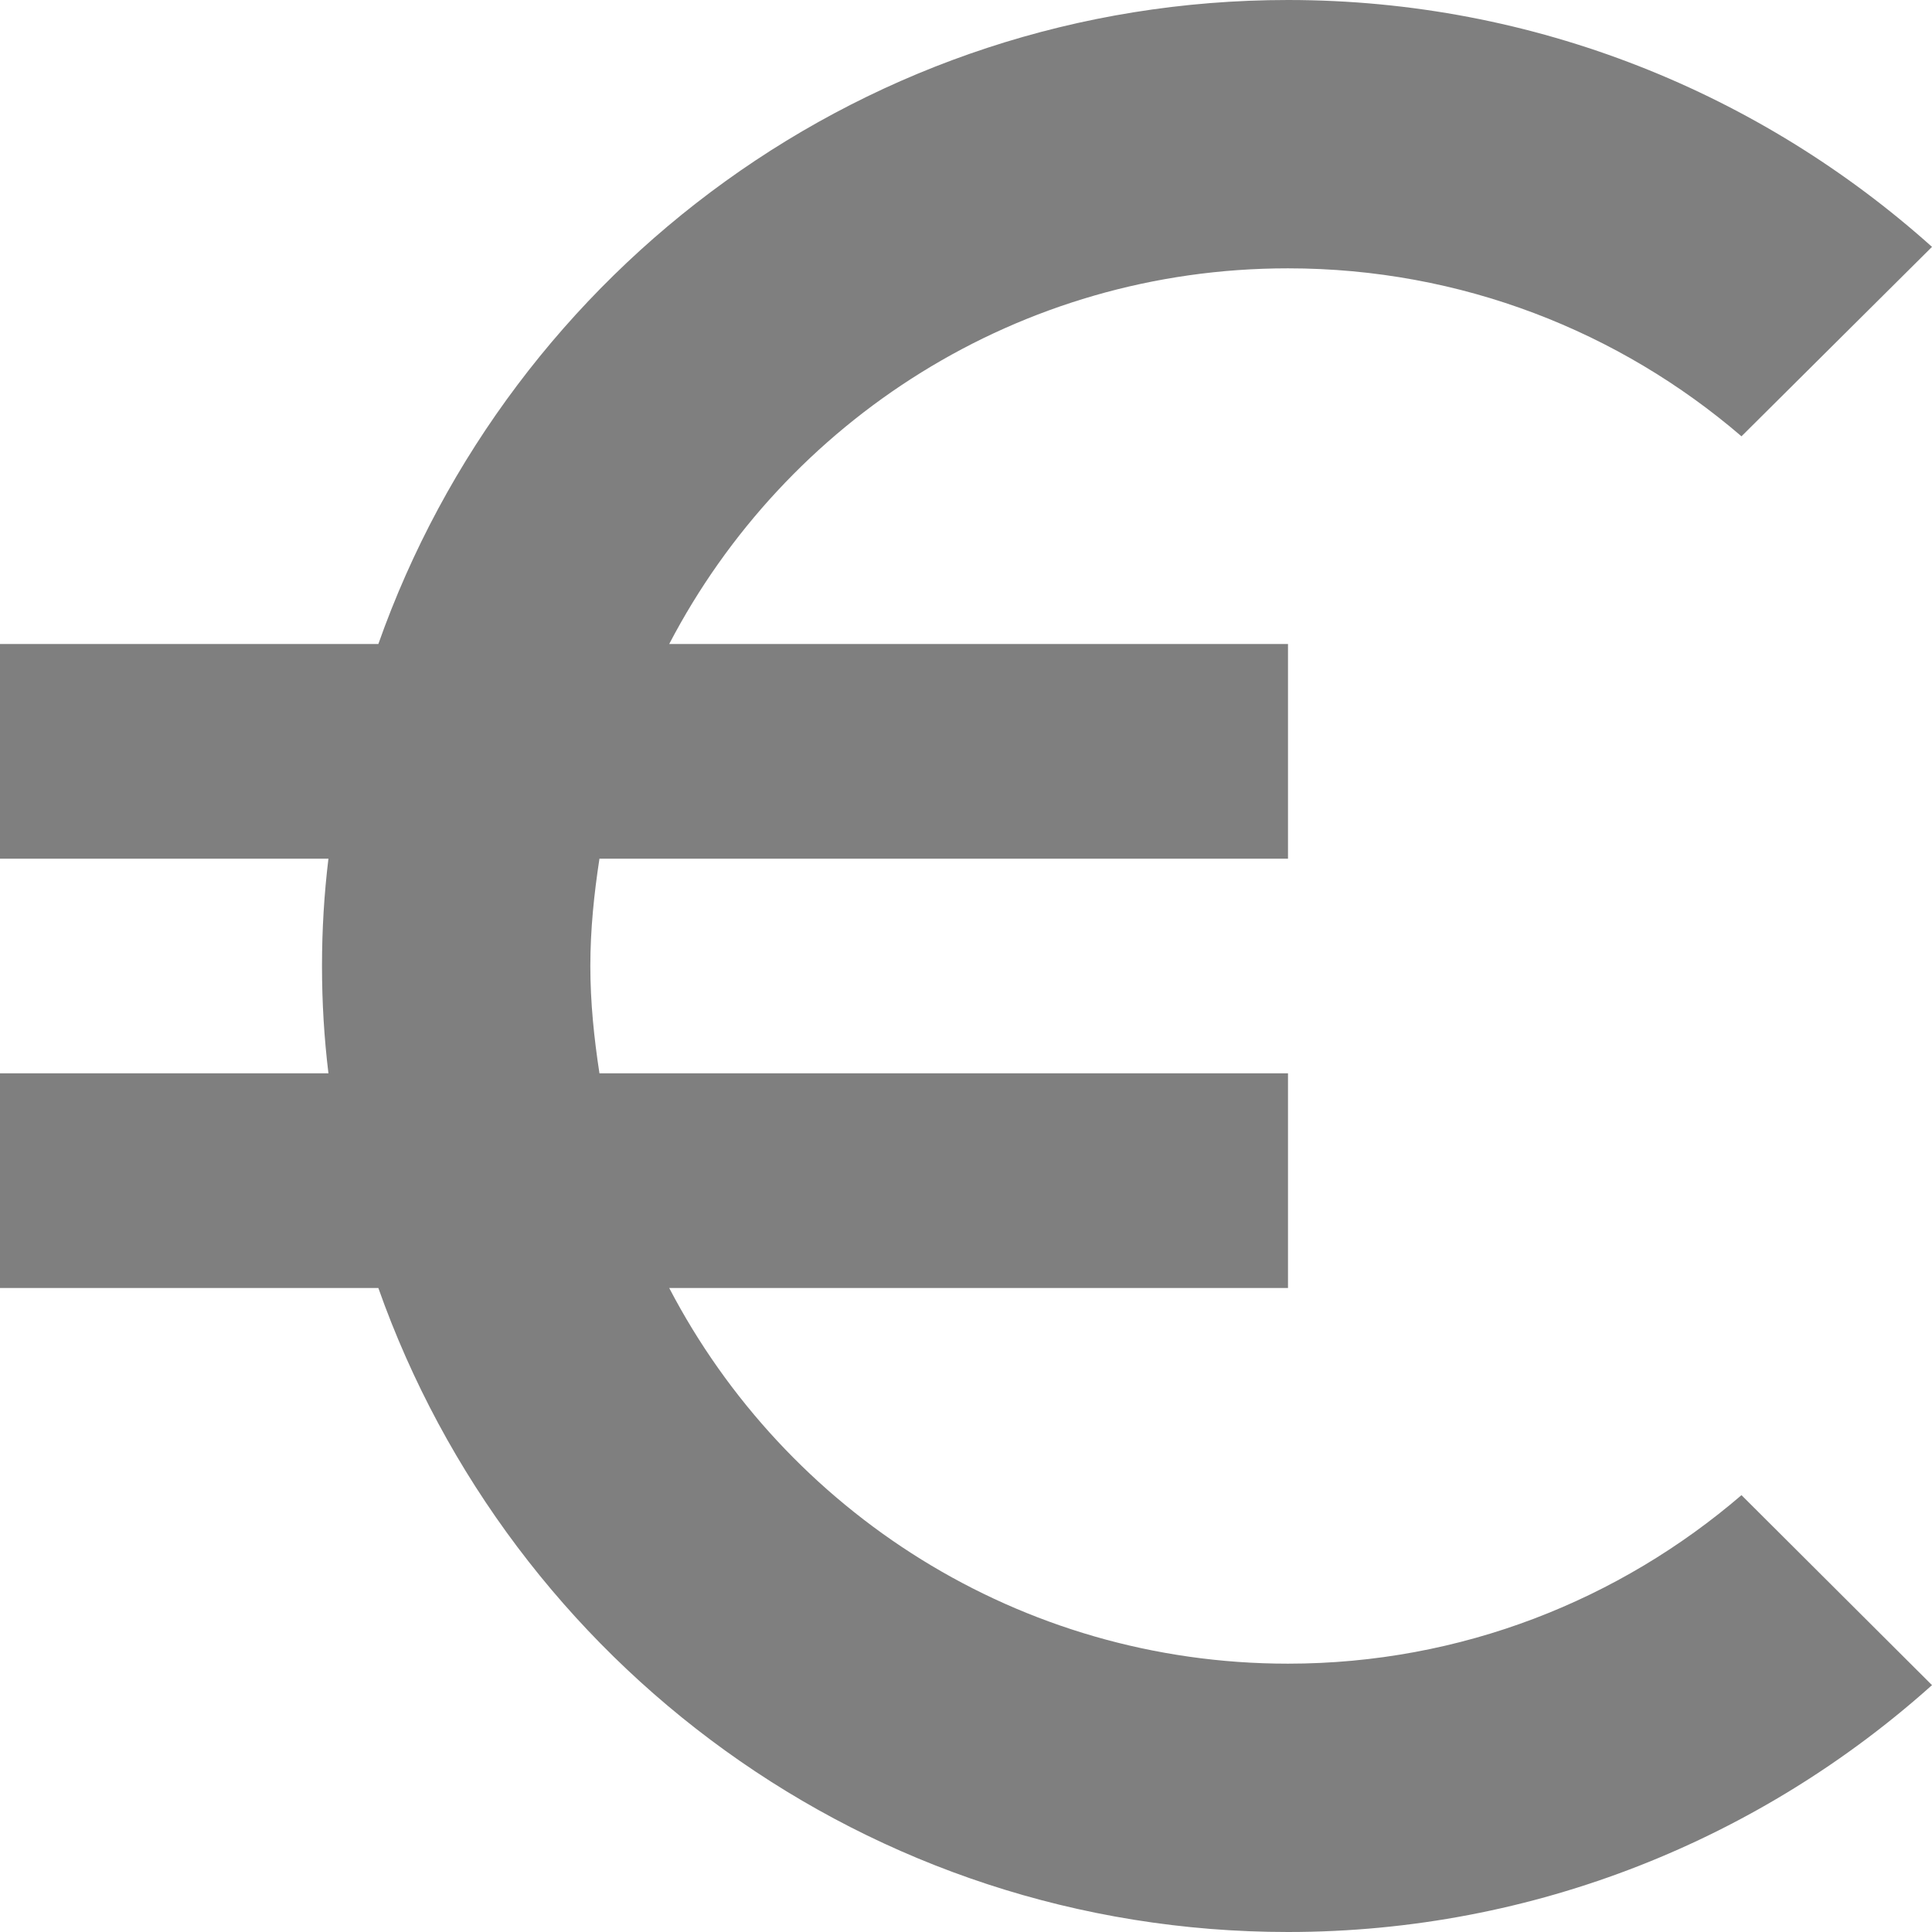
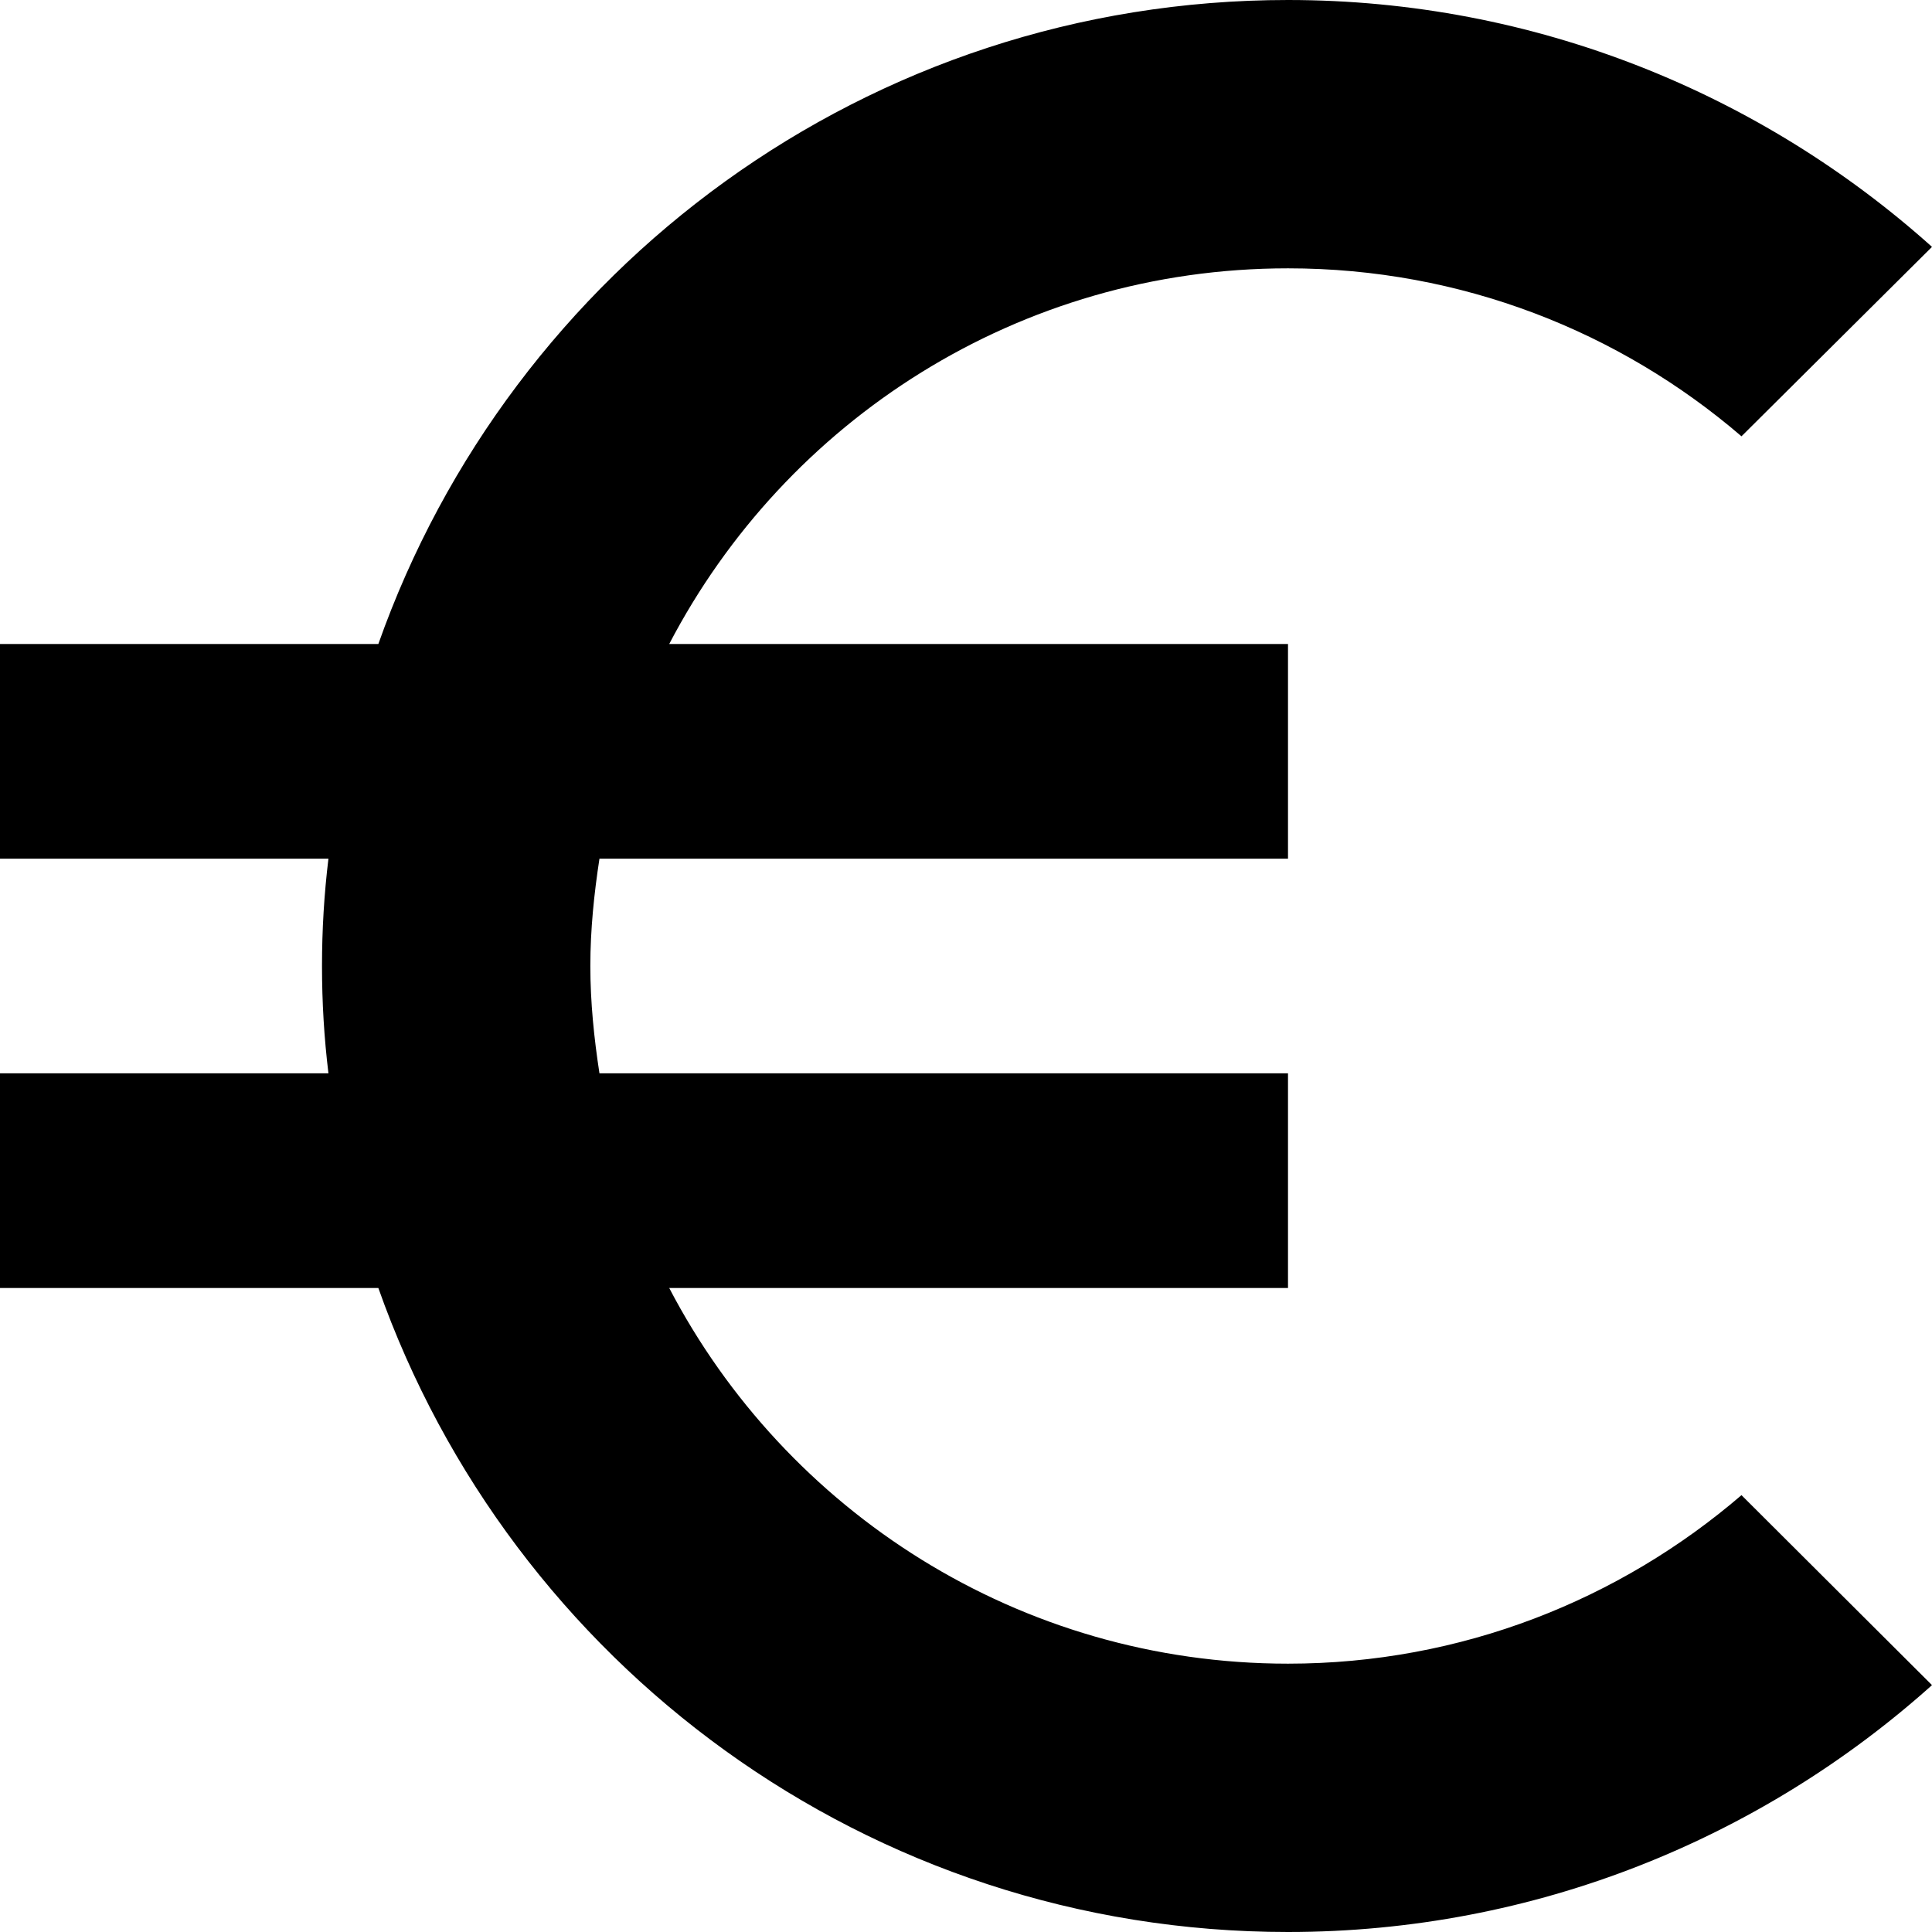
- <svg xmlns="http://www.w3.org/2000/svg" version="1.1" id="Capa_1" x="0px" y="0px" viewBox="0 0 384 384" style="enable-background: new 0 0 384 384" xml:space="preserve">
+ <svg xmlns="http://www.w3.org/2000/svg" version="1.1" id="Capa_1" x="0px" y="0px" viewBox="0 0 384 384" style="enable-background: new 0 0 384 384" xml:space="preserve" fill="none">
  <g>
    <g>
-       <path fill="#7f7f7f" d="M256,330.667c-53.44,0-99.84-30.293-122.987-74.667H256v-42.667H119.147c-1.067-6.933-1.813-14.08-1.813-21.333    s0.747-14.4,1.813-21.333H256V128H133.013C156.16,83.627,202.453,53.333,256,53.333c34.453,0,65.92,12.587,90.133,33.387    L384,49.067C350.08,18.667,305.173,0,256,0C172.48,0,101.547,53.44,75.2,128H0v42.667h65.28C64.427,177.707,64,184.747,64,192    s0.427,14.293,1.28,21.333H0V256h75.2c26.347,74.56,97.28,128,180.8,128c49.173,0,94.08-18.667,128-49.067l-37.867-37.76    C321.92,317.973,290.453,330.667,256,330.667z" />
+       <path fill="currentColor" d="M256,330.667c-53.44,0-99.84-30.293-122.987-74.667H256v-42.667H119.147c-1.067-6.933-1.813-14.08-1.813-21.333    s0.747-14.4,1.813-21.333H256V128H133.013C156.16,83.627,202.453,53.333,256,53.333c34.453,0,65.92,12.587,90.133,33.387    L384,49.067C350.08,18.667,305.173,0,256,0C172.48,0,101.547,53.44,75.2,128H0v42.667h65.28C64.427,177.707,64,184.747,64,192    s0.427,14.293,1.28,21.333H0V256h75.2c26.347,74.56,97.28,128,180.8,128c49.173,0,94.08-18.667,128-49.067l-37.867-37.76    C321.92,317.973,290.453,330.667,256,330.667z" />
    </g>
  </g>
</svg>
